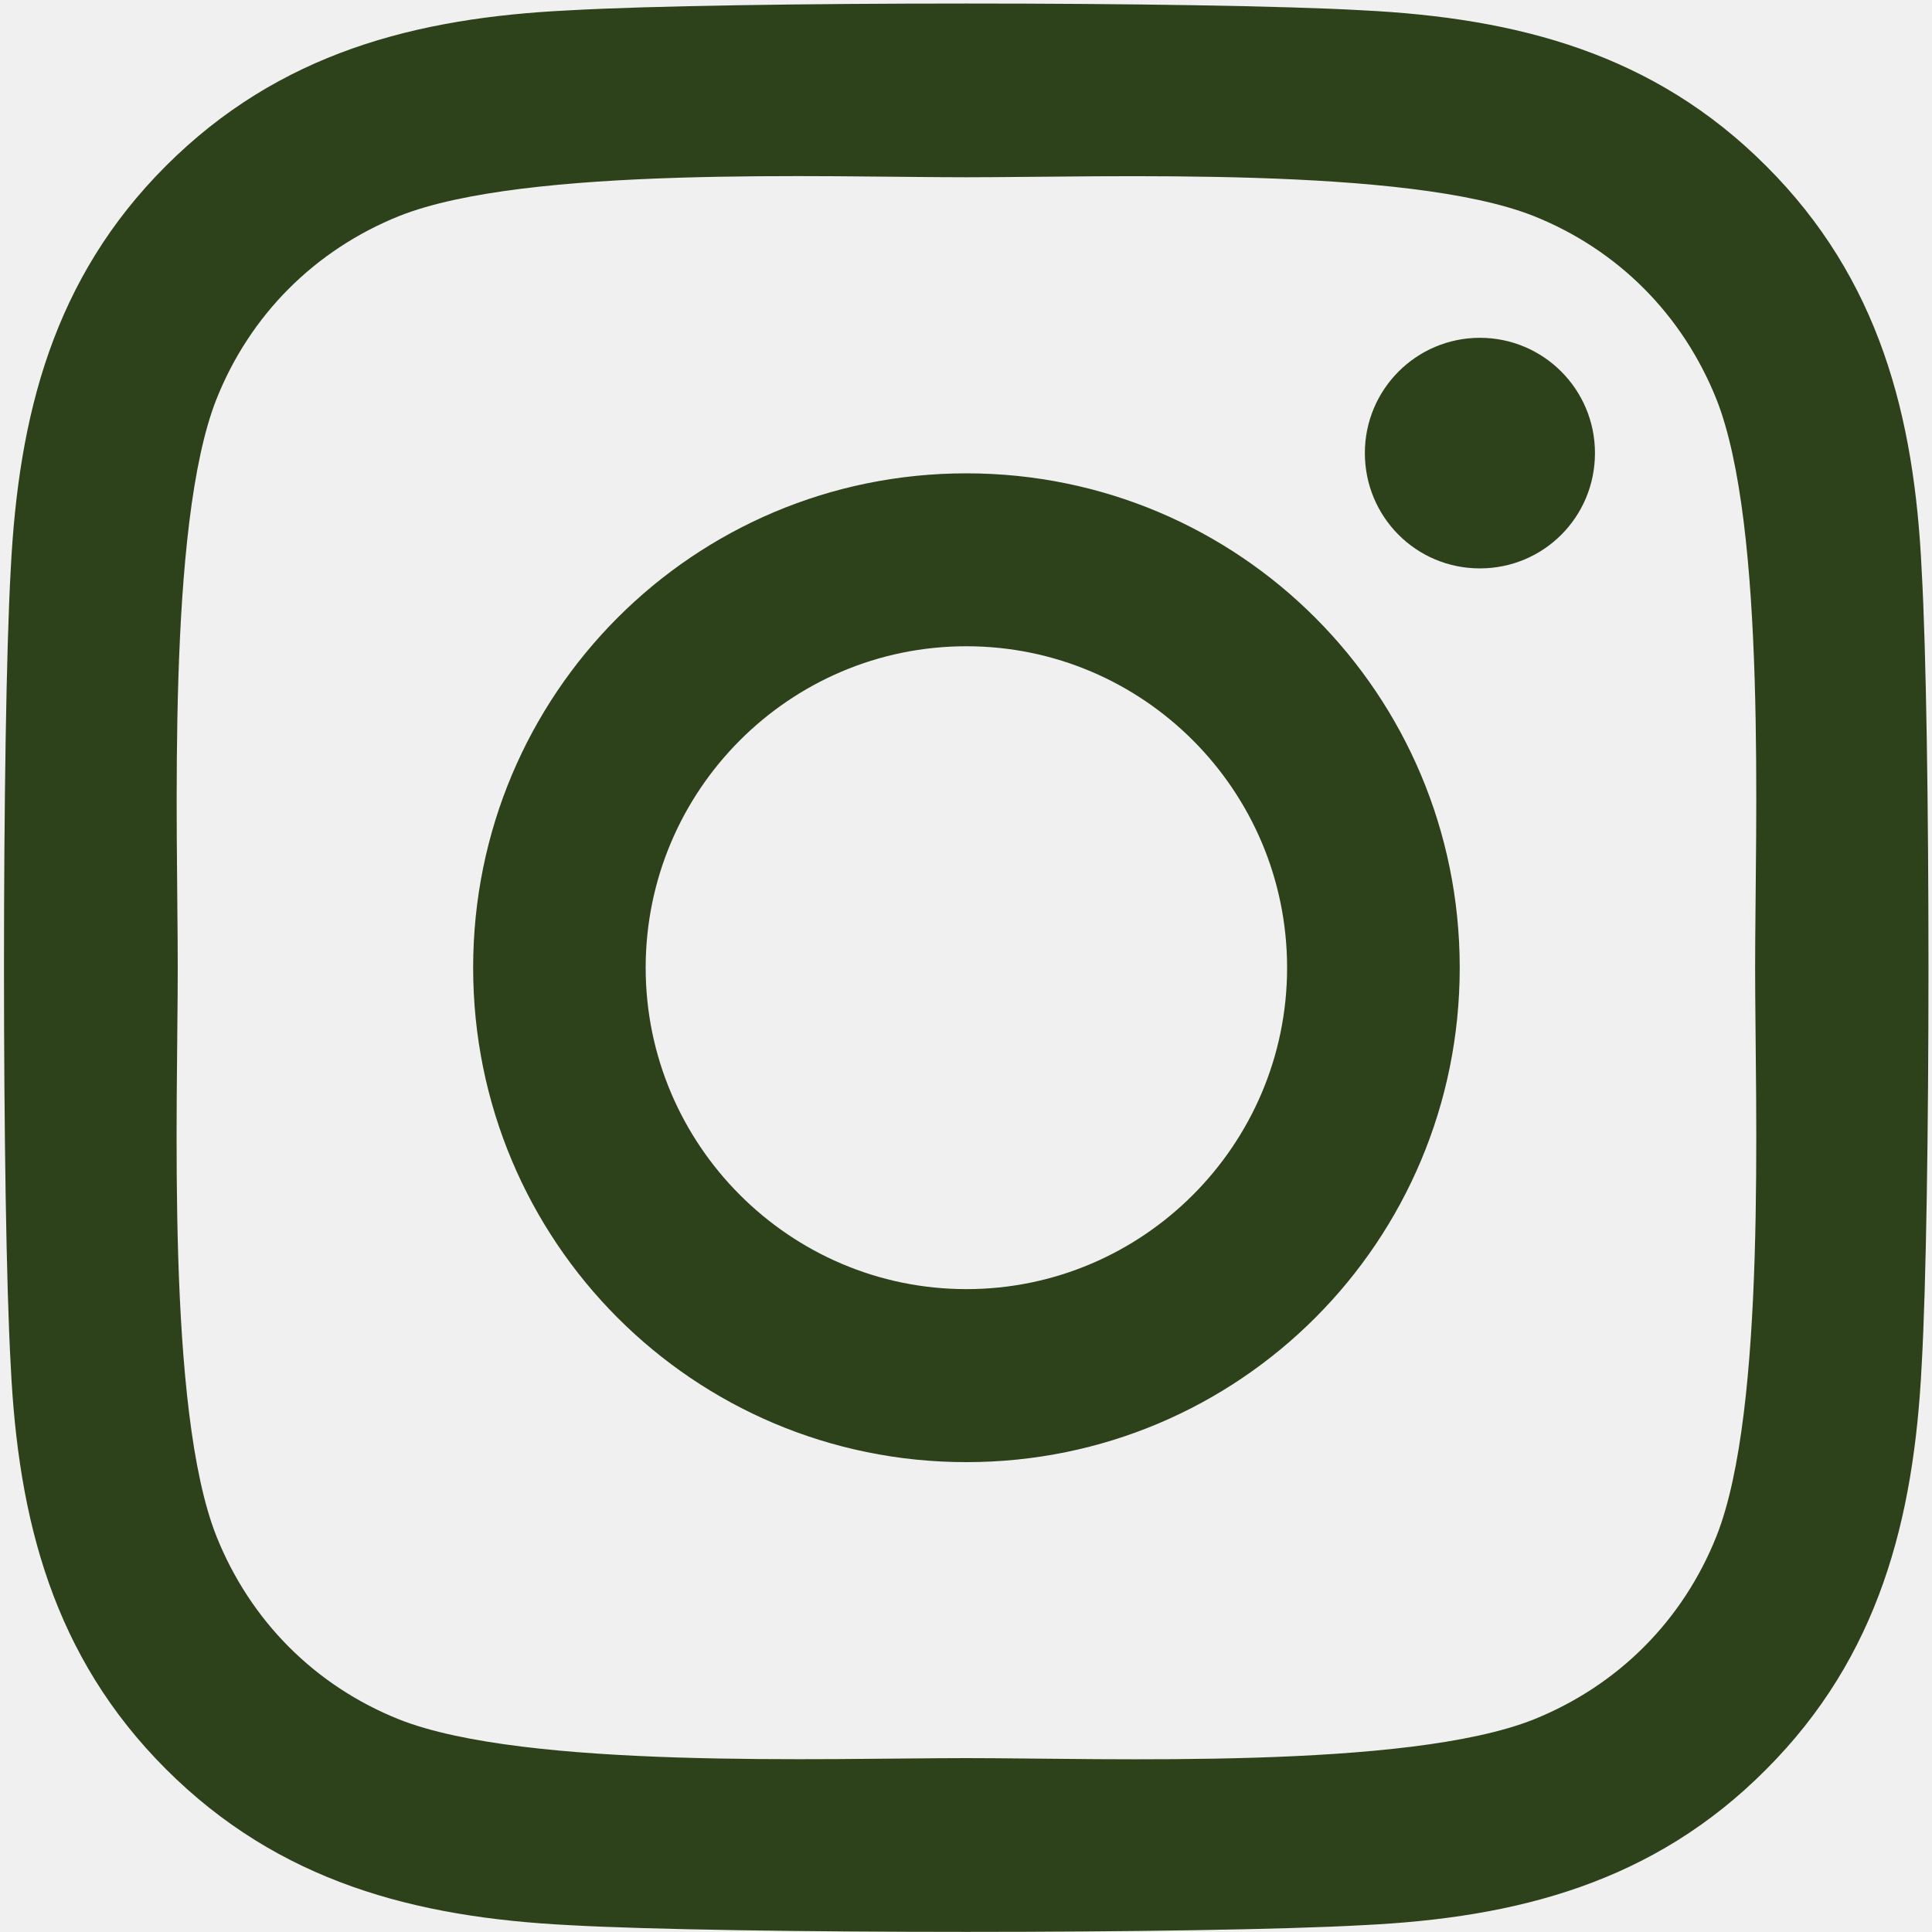
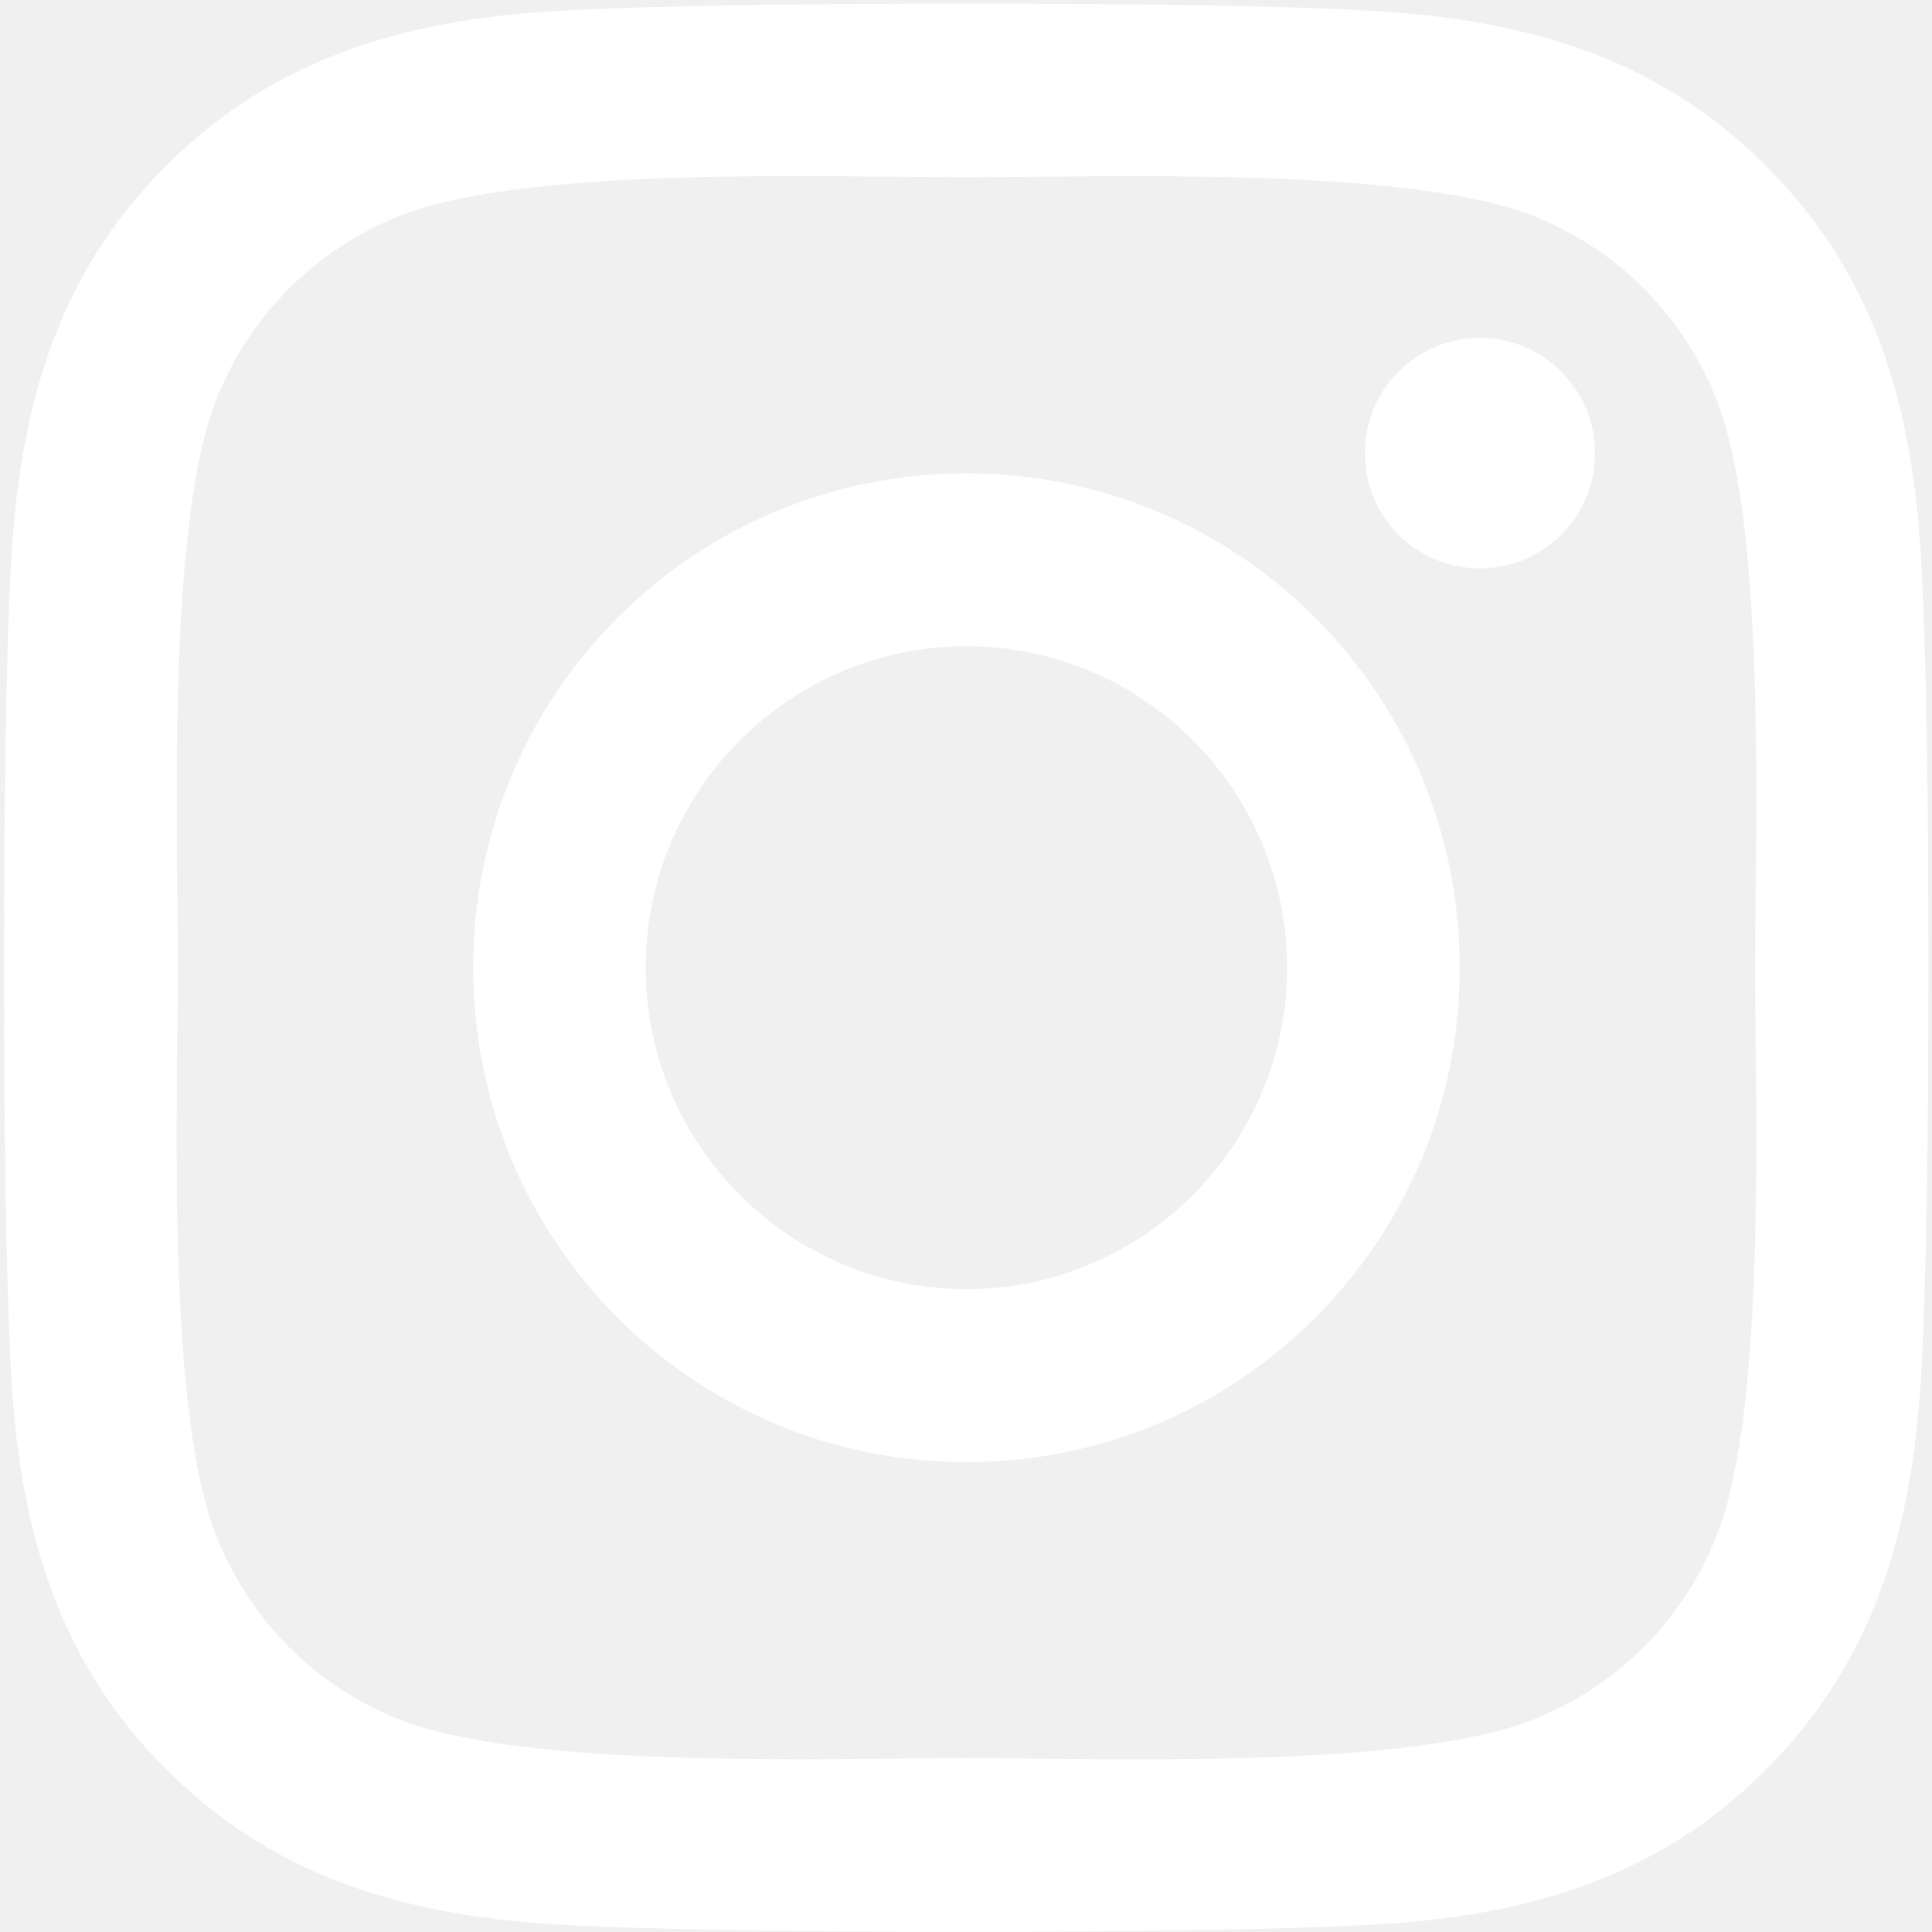
<svg xmlns="http://www.w3.org/2000/svg" width="20px" height="20px" viewBox="0 0 20 20" version="1.1">
  <defs />
  <g id="Page-1" stroke="none" stroke-width="1" fill="none" fill-rule="evenodd">
-     <g id="instagram_logo" fill="#2D411A" fill-rule="nonzero">
+     <g id="instagram_logo" fill="#FFFFFF" fill-rule="nonzero">
      <path d="M10.004,4.9 C7.178,4.9 4.898,7.185 4.898,10.018 C4.898,12.851 7.178,15.136 10.004,15.136 C12.831,15.136 15.111,12.851 15.111,10.018 C15.111,7.185 12.831,4.9 10.004,4.9 Z M10.004,13.345 C8.178,13.345 6.684,11.853 6.684,10.018 C6.684,8.183 8.173,6.69 10.004,6.69 C11.836,6.69 13.324,8.183 13.324,10.018 C13.324,11.853 11.831,13.345 10.004,13.345 Z M16.511,4.69 C16.511,5.354 15.978,5.884 15.32,5.884 C14.658,5.884 14.129,5.35 14.129,4.69 C14.129,4.031 14.662,3.497 15.32,3.497 C15.978,3.497 16.511,4.031 16.511,4.69 Z M19.893,5.902 C19.818,4.303 19.453,2.886 18.284,1.719 C17.12,0.552 15.707,0.187 14.111,0.107 C12.467,0.013 7.538,0.013 5.893,0.107 C4.302,0.183 2.889,0.548 1.72,1.715 C0.551,2.882 0.191,4.298 0.111,5.898 C0.018,7.546 0.018,12.486 0.111,14.134 C0.187,15.733 0.551,17.149 1.72,18.316 C2.889,19.483 4.298,19.849 5.893,19.929 C7.538,20.022 12.467,20.022 14.111,19.929 C15.707,19.853 17.12,19.488 18.284,18.316 C19.449,17.149 19.813,15.733 19.893,14.134 C19.987,12.486 19.987,7.55 19.893,5.902 Z M17.769,15.902 C17.422,16.775 16.751,17.448 15.876,17.8 C14.564,18.321 11.453,18.2 10.004,18.2 C8.556,18.2 5.44,18.316 4.133,17.8 C3.262,17.452 2.591,16.78 2.24,15.902 C1.72,14.588 1.84,11.47 1.84,10.018 C1.84,8.566 1.724,5.443 2.24,4.134 C2.587,3.261 3.258,2.588 4.133,2.236 C5.444,1.715 8.556,1.835 10.004,1.835 C11.453,1.835 14.569,1.719 15.876,2.236 C16.747,2.584 17.418,3.256 17.769,4.134 C18.289,5.448 18.169,8.566 18.169,10.018 C18.169,11.47 18.289,14.592 17.769,15.902 Z" id="Shape" />
    </g>
  </g>
</svg>
